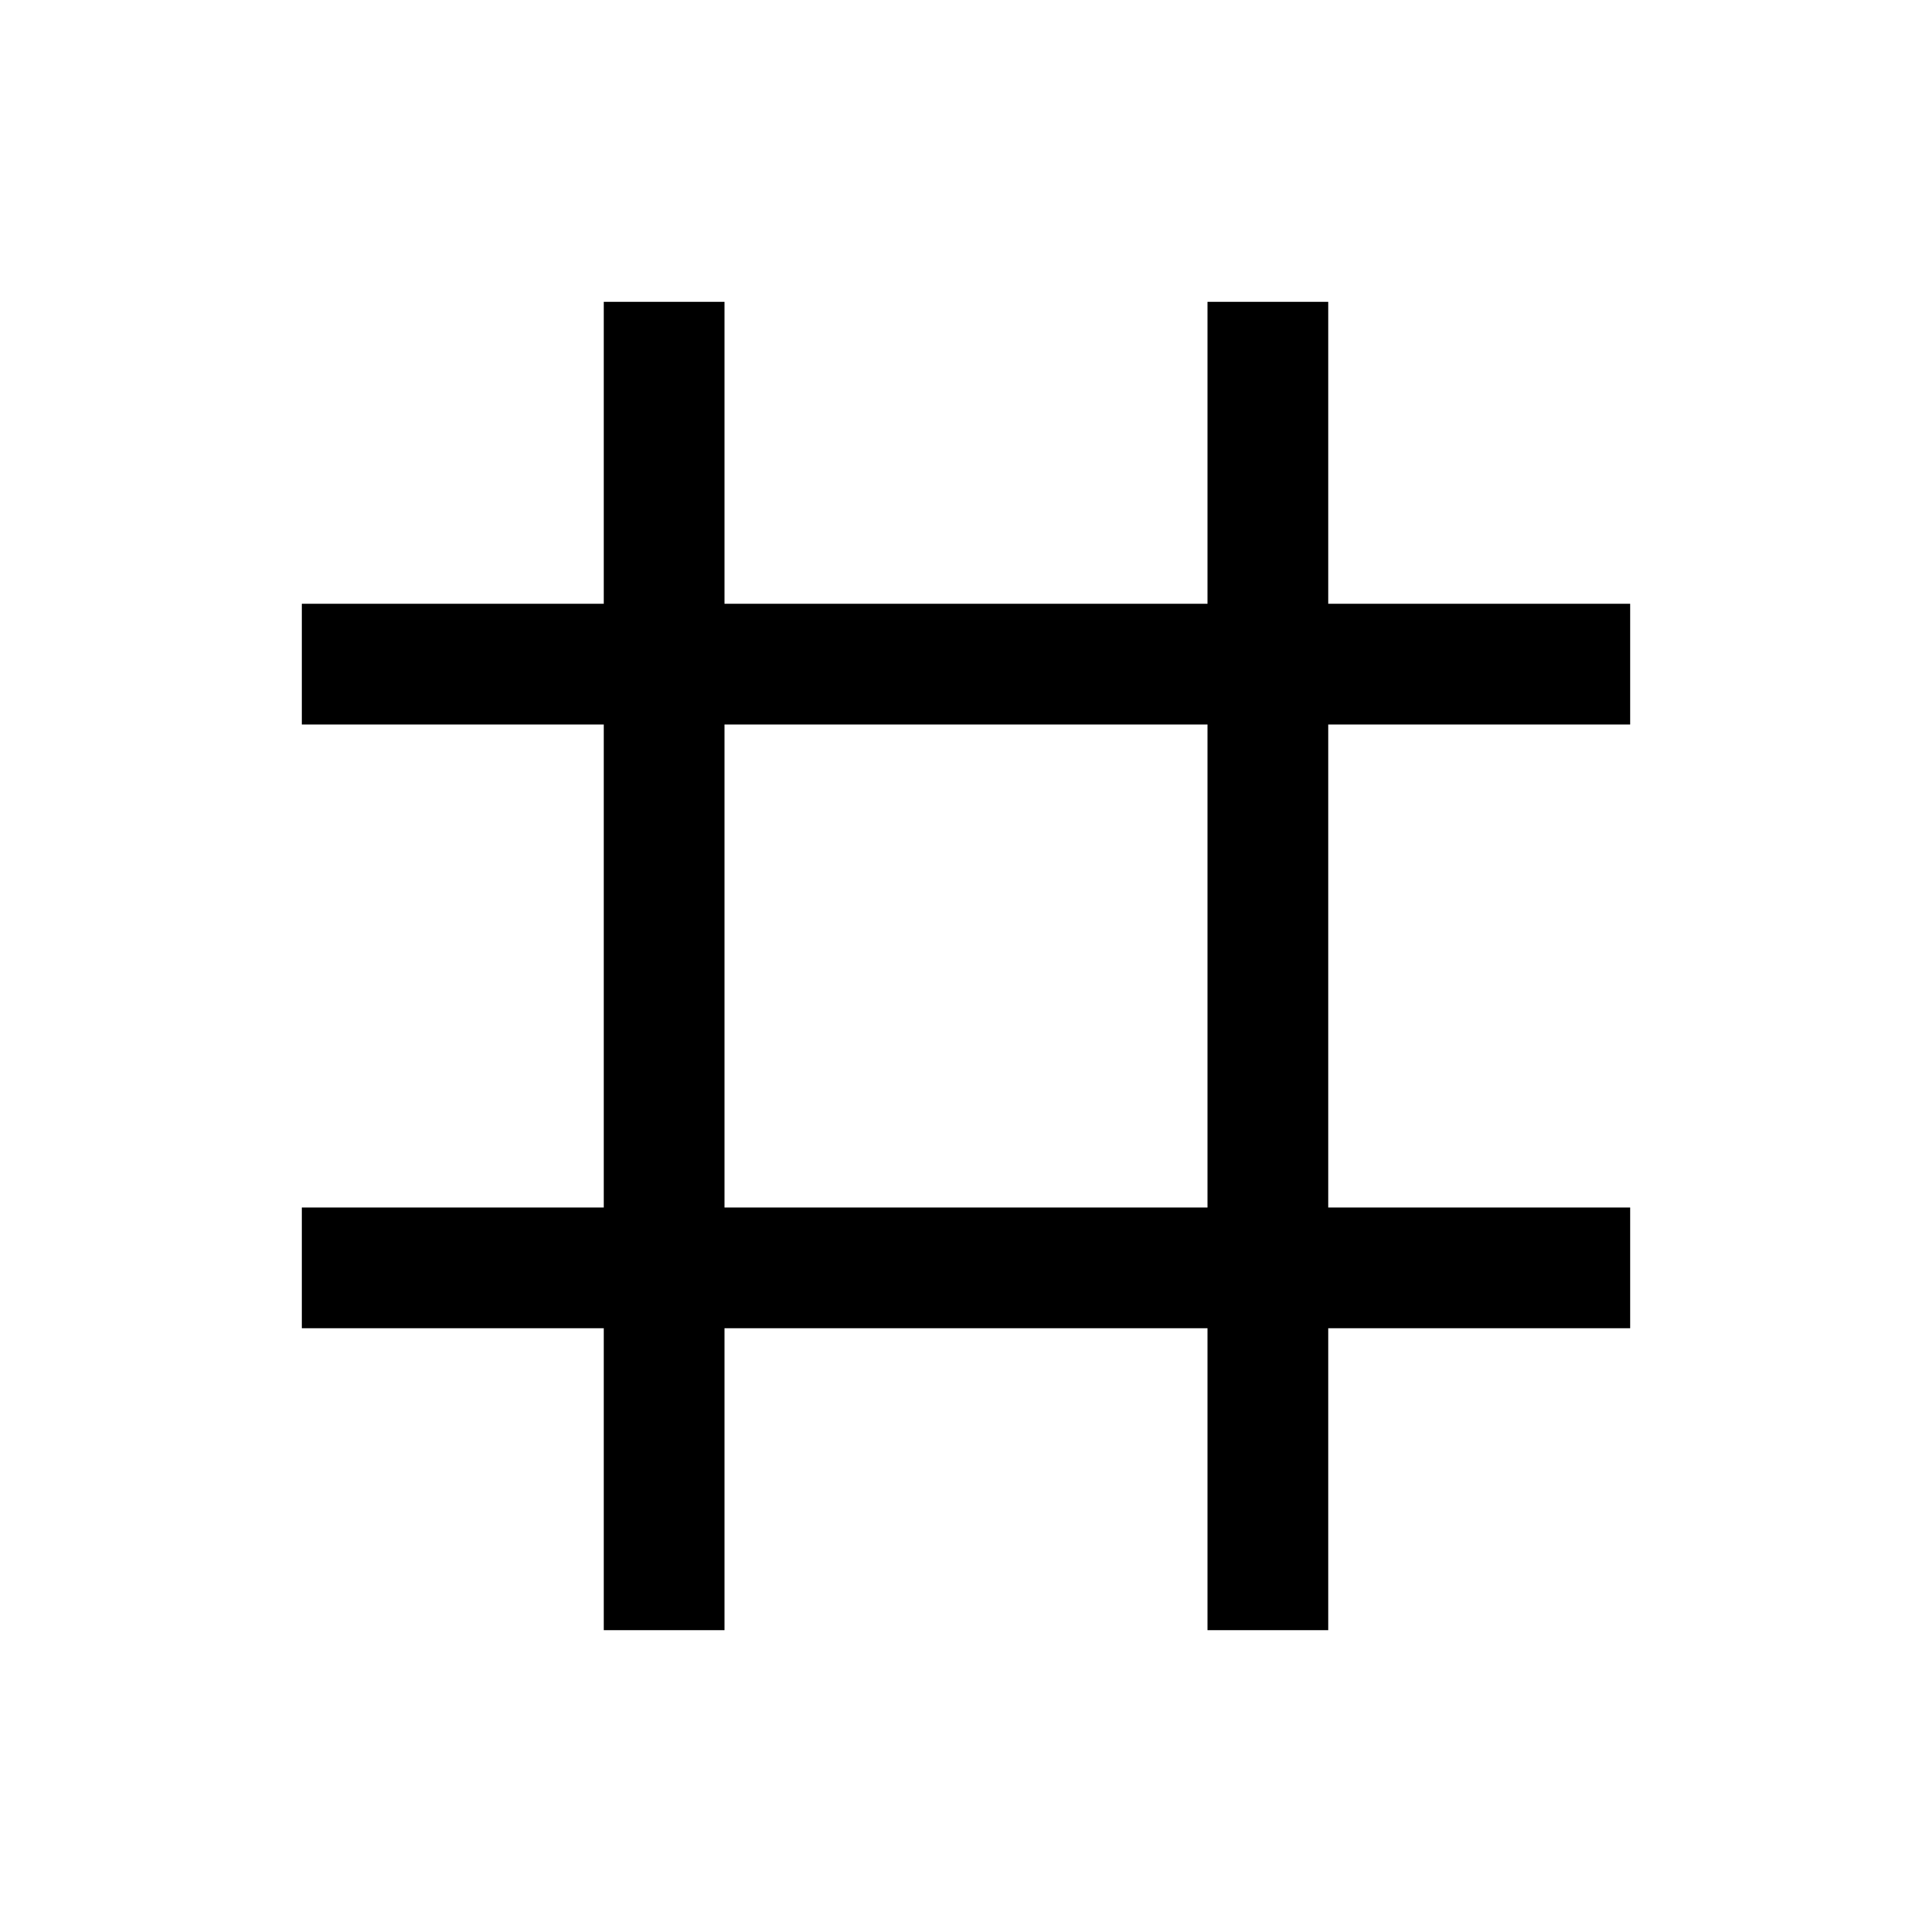
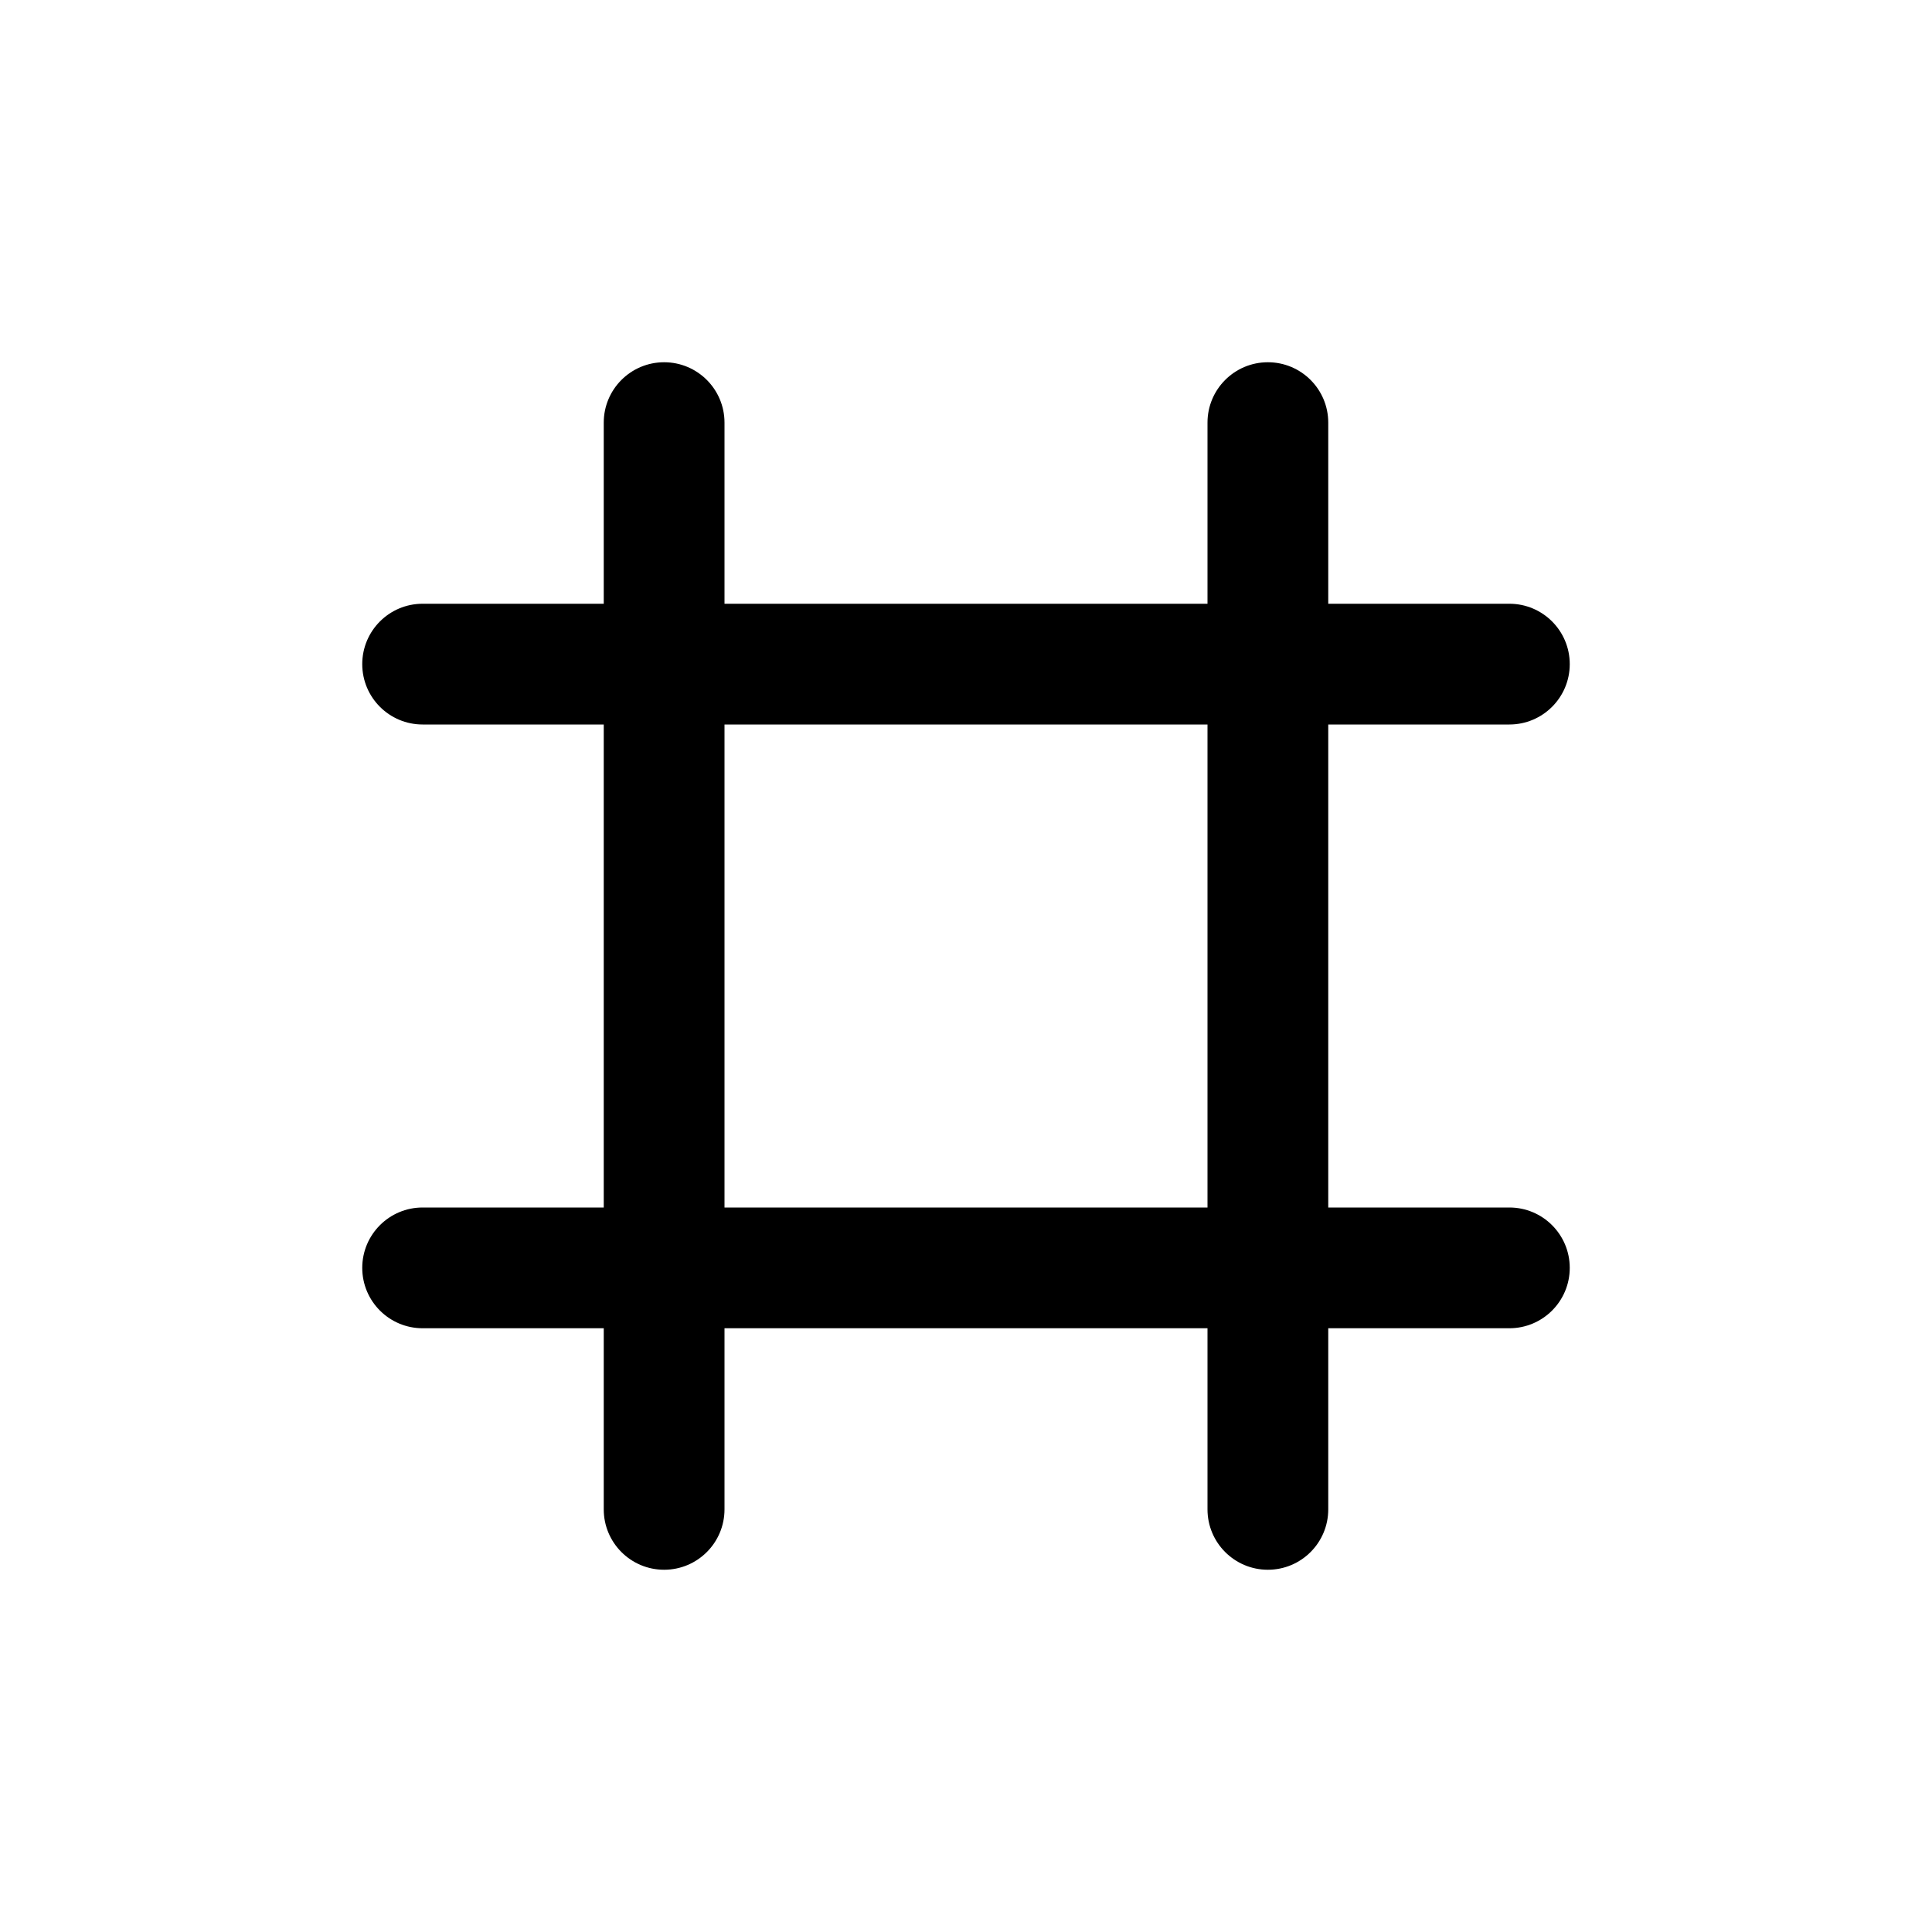
<svg xmlns="http://www.w3.org/2000/svg" width="16" height="16" viewBox="0 0 16 16" fill="none">
-   <path fill-rule="evenodd" clip-rule="evenodd" d="M6 2.5V3V5H10V3V2.5H11V3V5H13H13.5V6H13H11L11 10H13H13.5V11H13H11V13V13.5H10V13V11H6V13V13.5H5V13V11H3H2.5V10H3H5L5 6H3H2.5V5H3H5V3V2.5H6ZM10 10V6H6L6 10H10Z" fill="black" />
+   <path fill-rule="evenodd" clip-rule="evenodd" d="M5.5 3a.5.5 0 0 1 .5.5V5h4V3.5a.5.5 0 0 1 1 0V5h1.5a.5.5 0 0 1 0 1H11v4h1.5a.5.5 0 0 1 0 1H11v1.5a.5.5 0 0 1-1 0V11H6v1.5a.5.5 0 0 1-1 0V11H3.5a.5.5 0 0 1 0-1H5V6H3.5a.5.5 0 0 1 0-1H5V3.5a.5.5 0 0 1 .5-.5m4.5 7V6H6v4z" fill="black" />
</svg>
